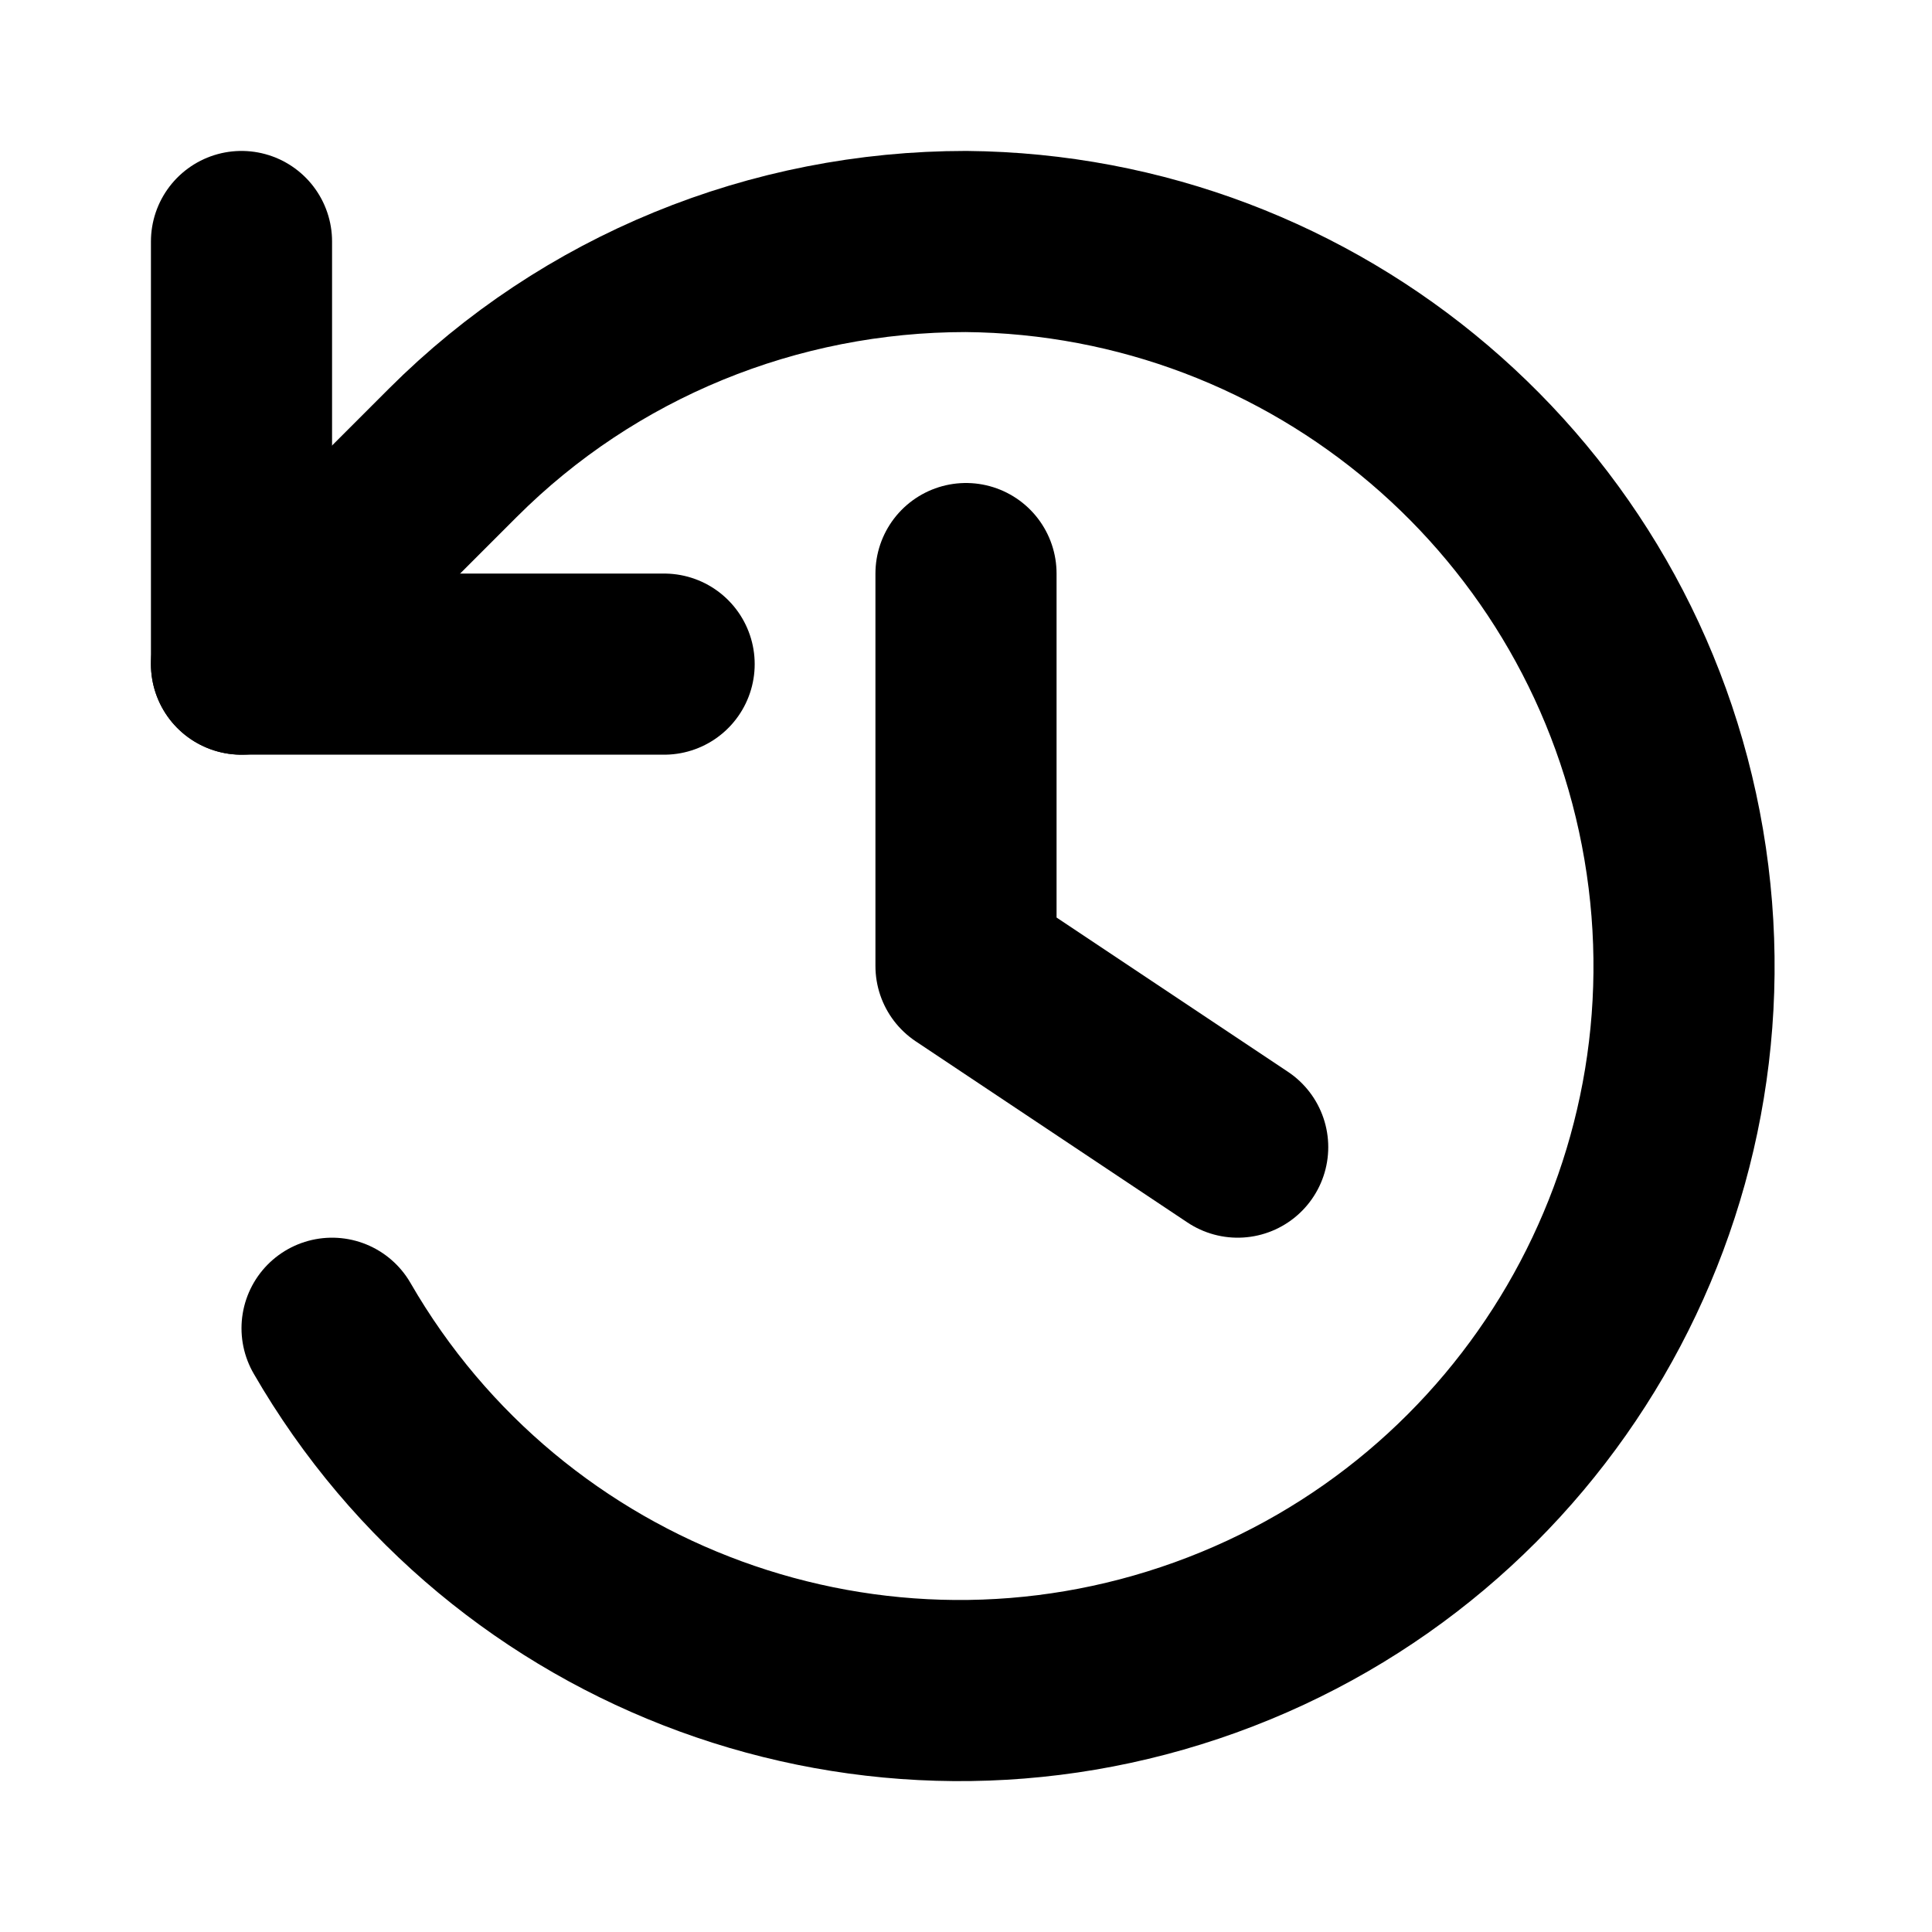
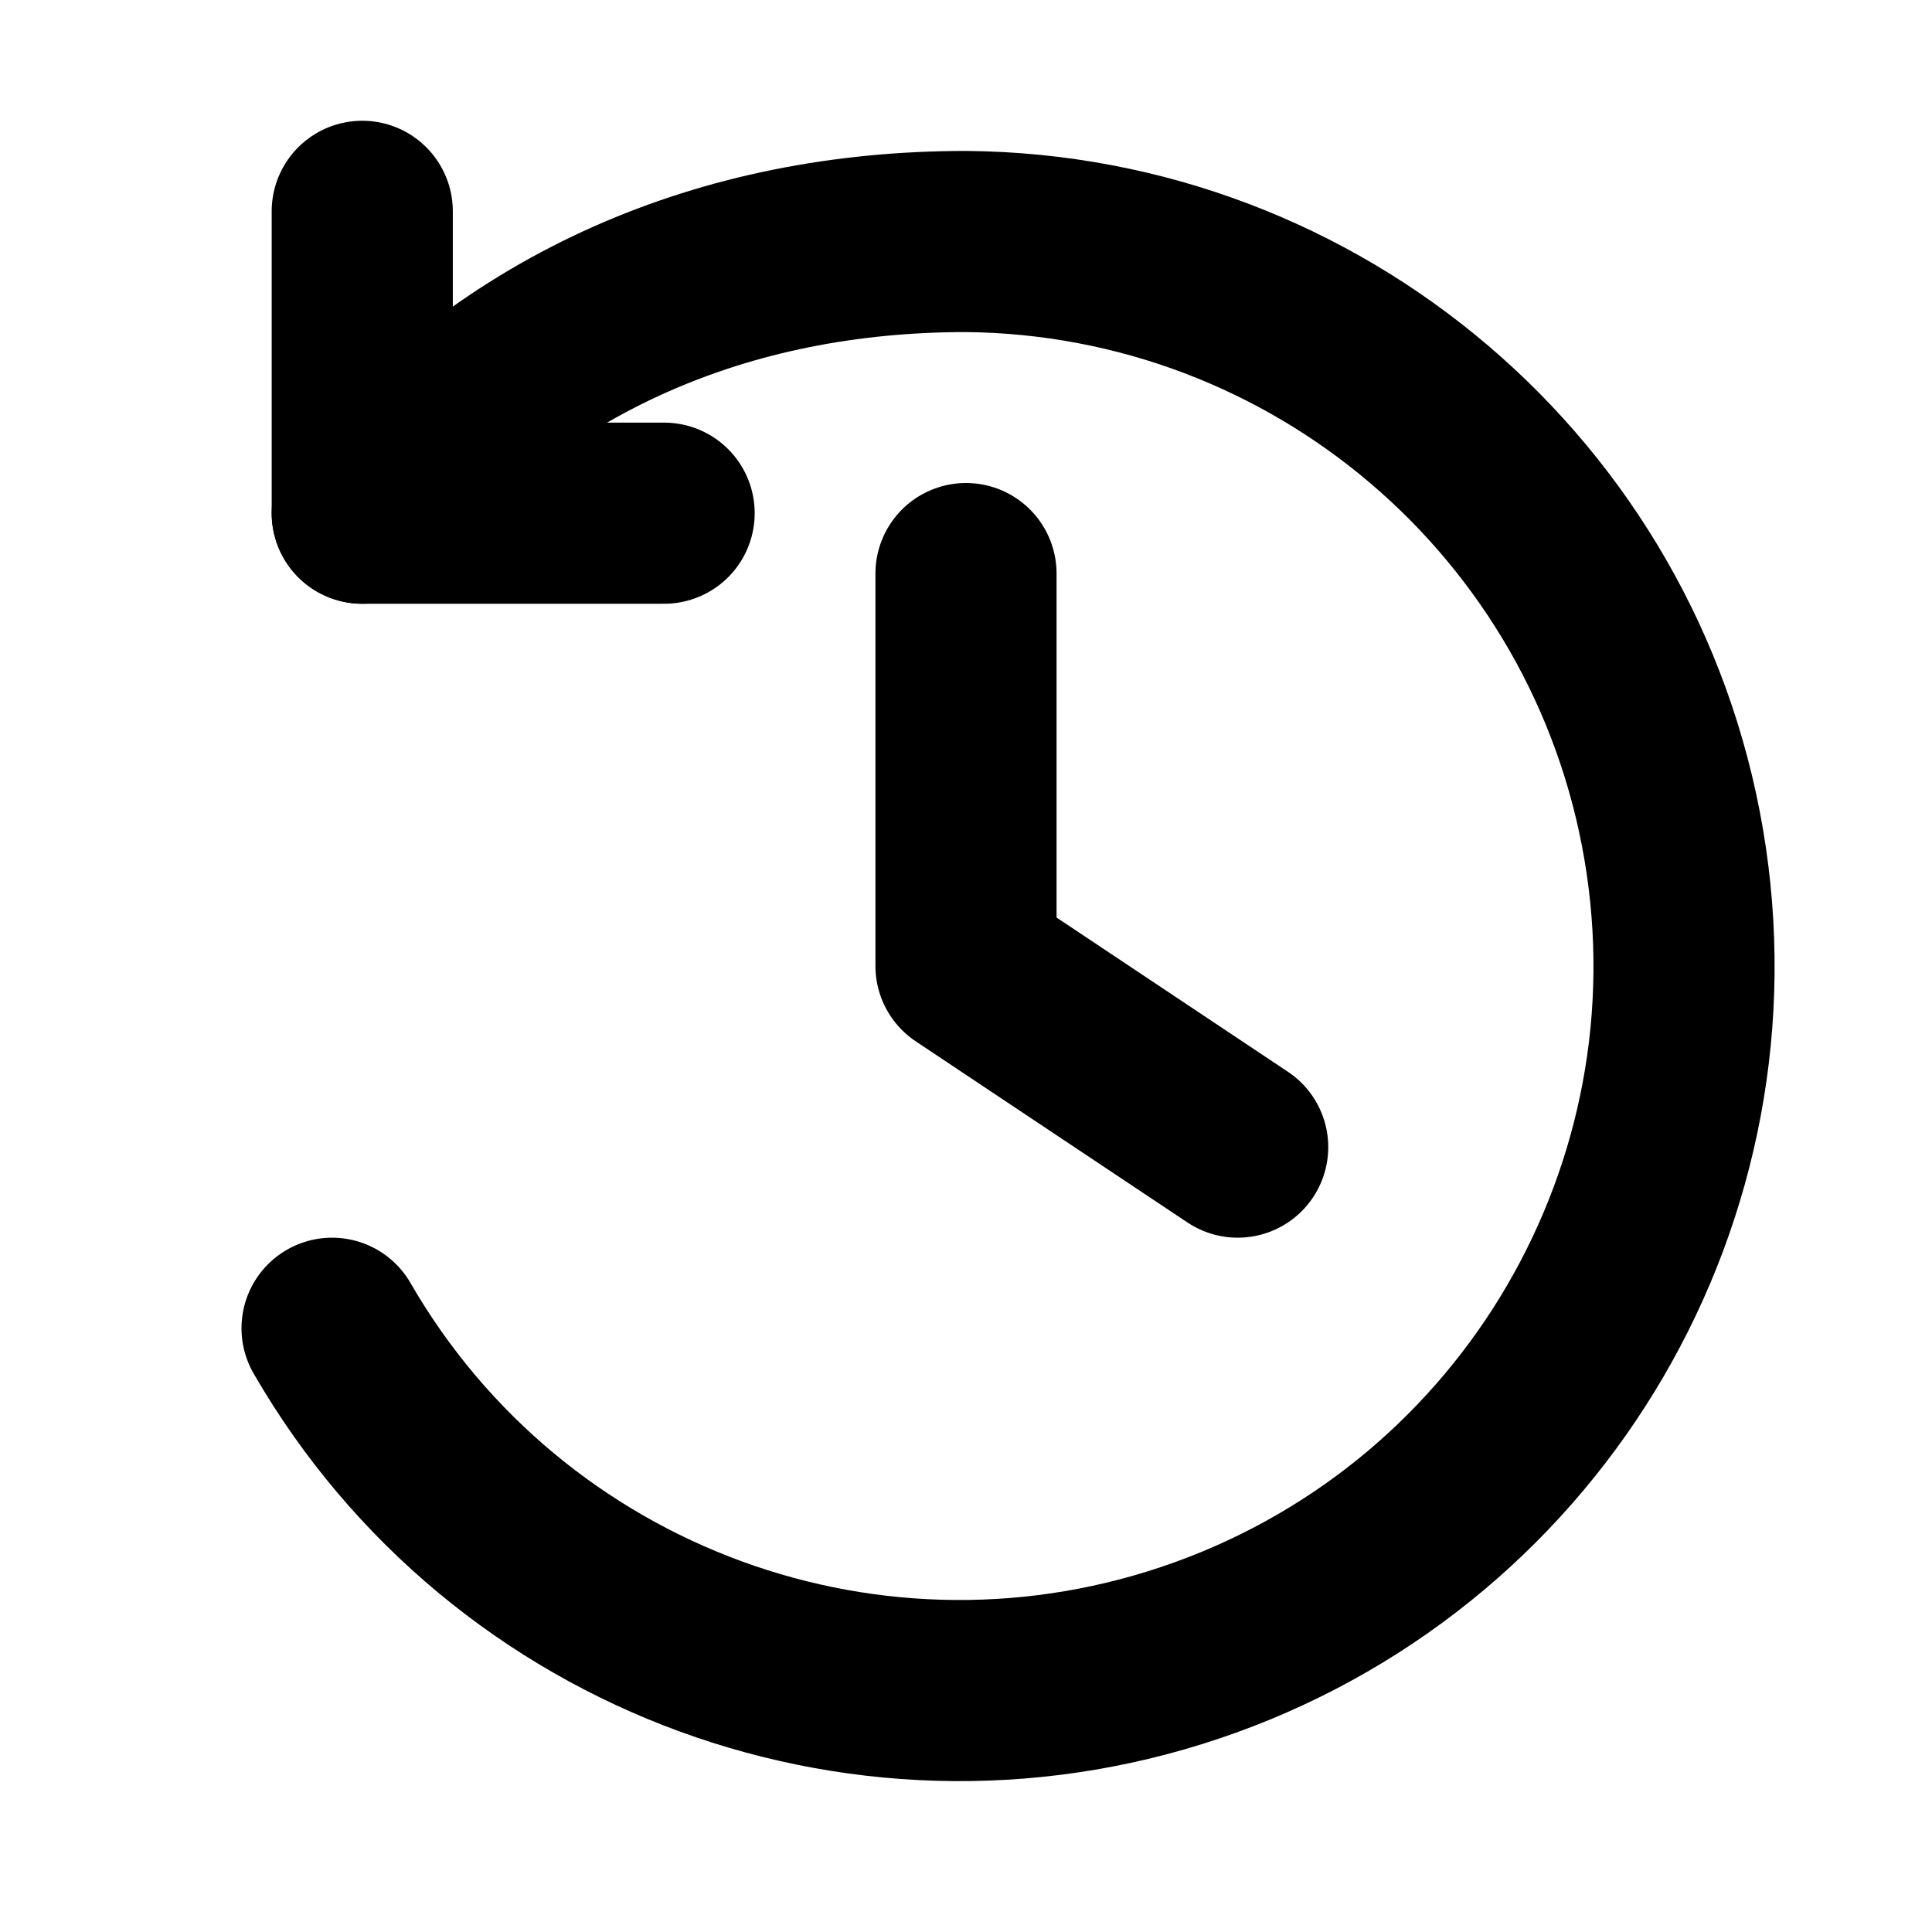
<svg xmlns="http://www.w3.org/2000/svg" viewBox="0 0 16 16" fill="none" stroke="currentColor" stroke-width="1.5" stroke-linecap="round" stroke-linejoin="round">
-   <path d="M2.75 11A6 6 0 1 0 8 2c-1.59 0-3.12.62-4.25 1.75L2 5.5" />
-   <path d="M2 2v3.5h3.5" />
+   <path d="M2.75 11A6 6 0 1 0 8 2c-2 0-3.75.75-5 2.25" />
+   <path d="M3 1.75v2.5h2.5" />
  <path d="M8 4.75V8l2.25 1.5" />
</svg>
